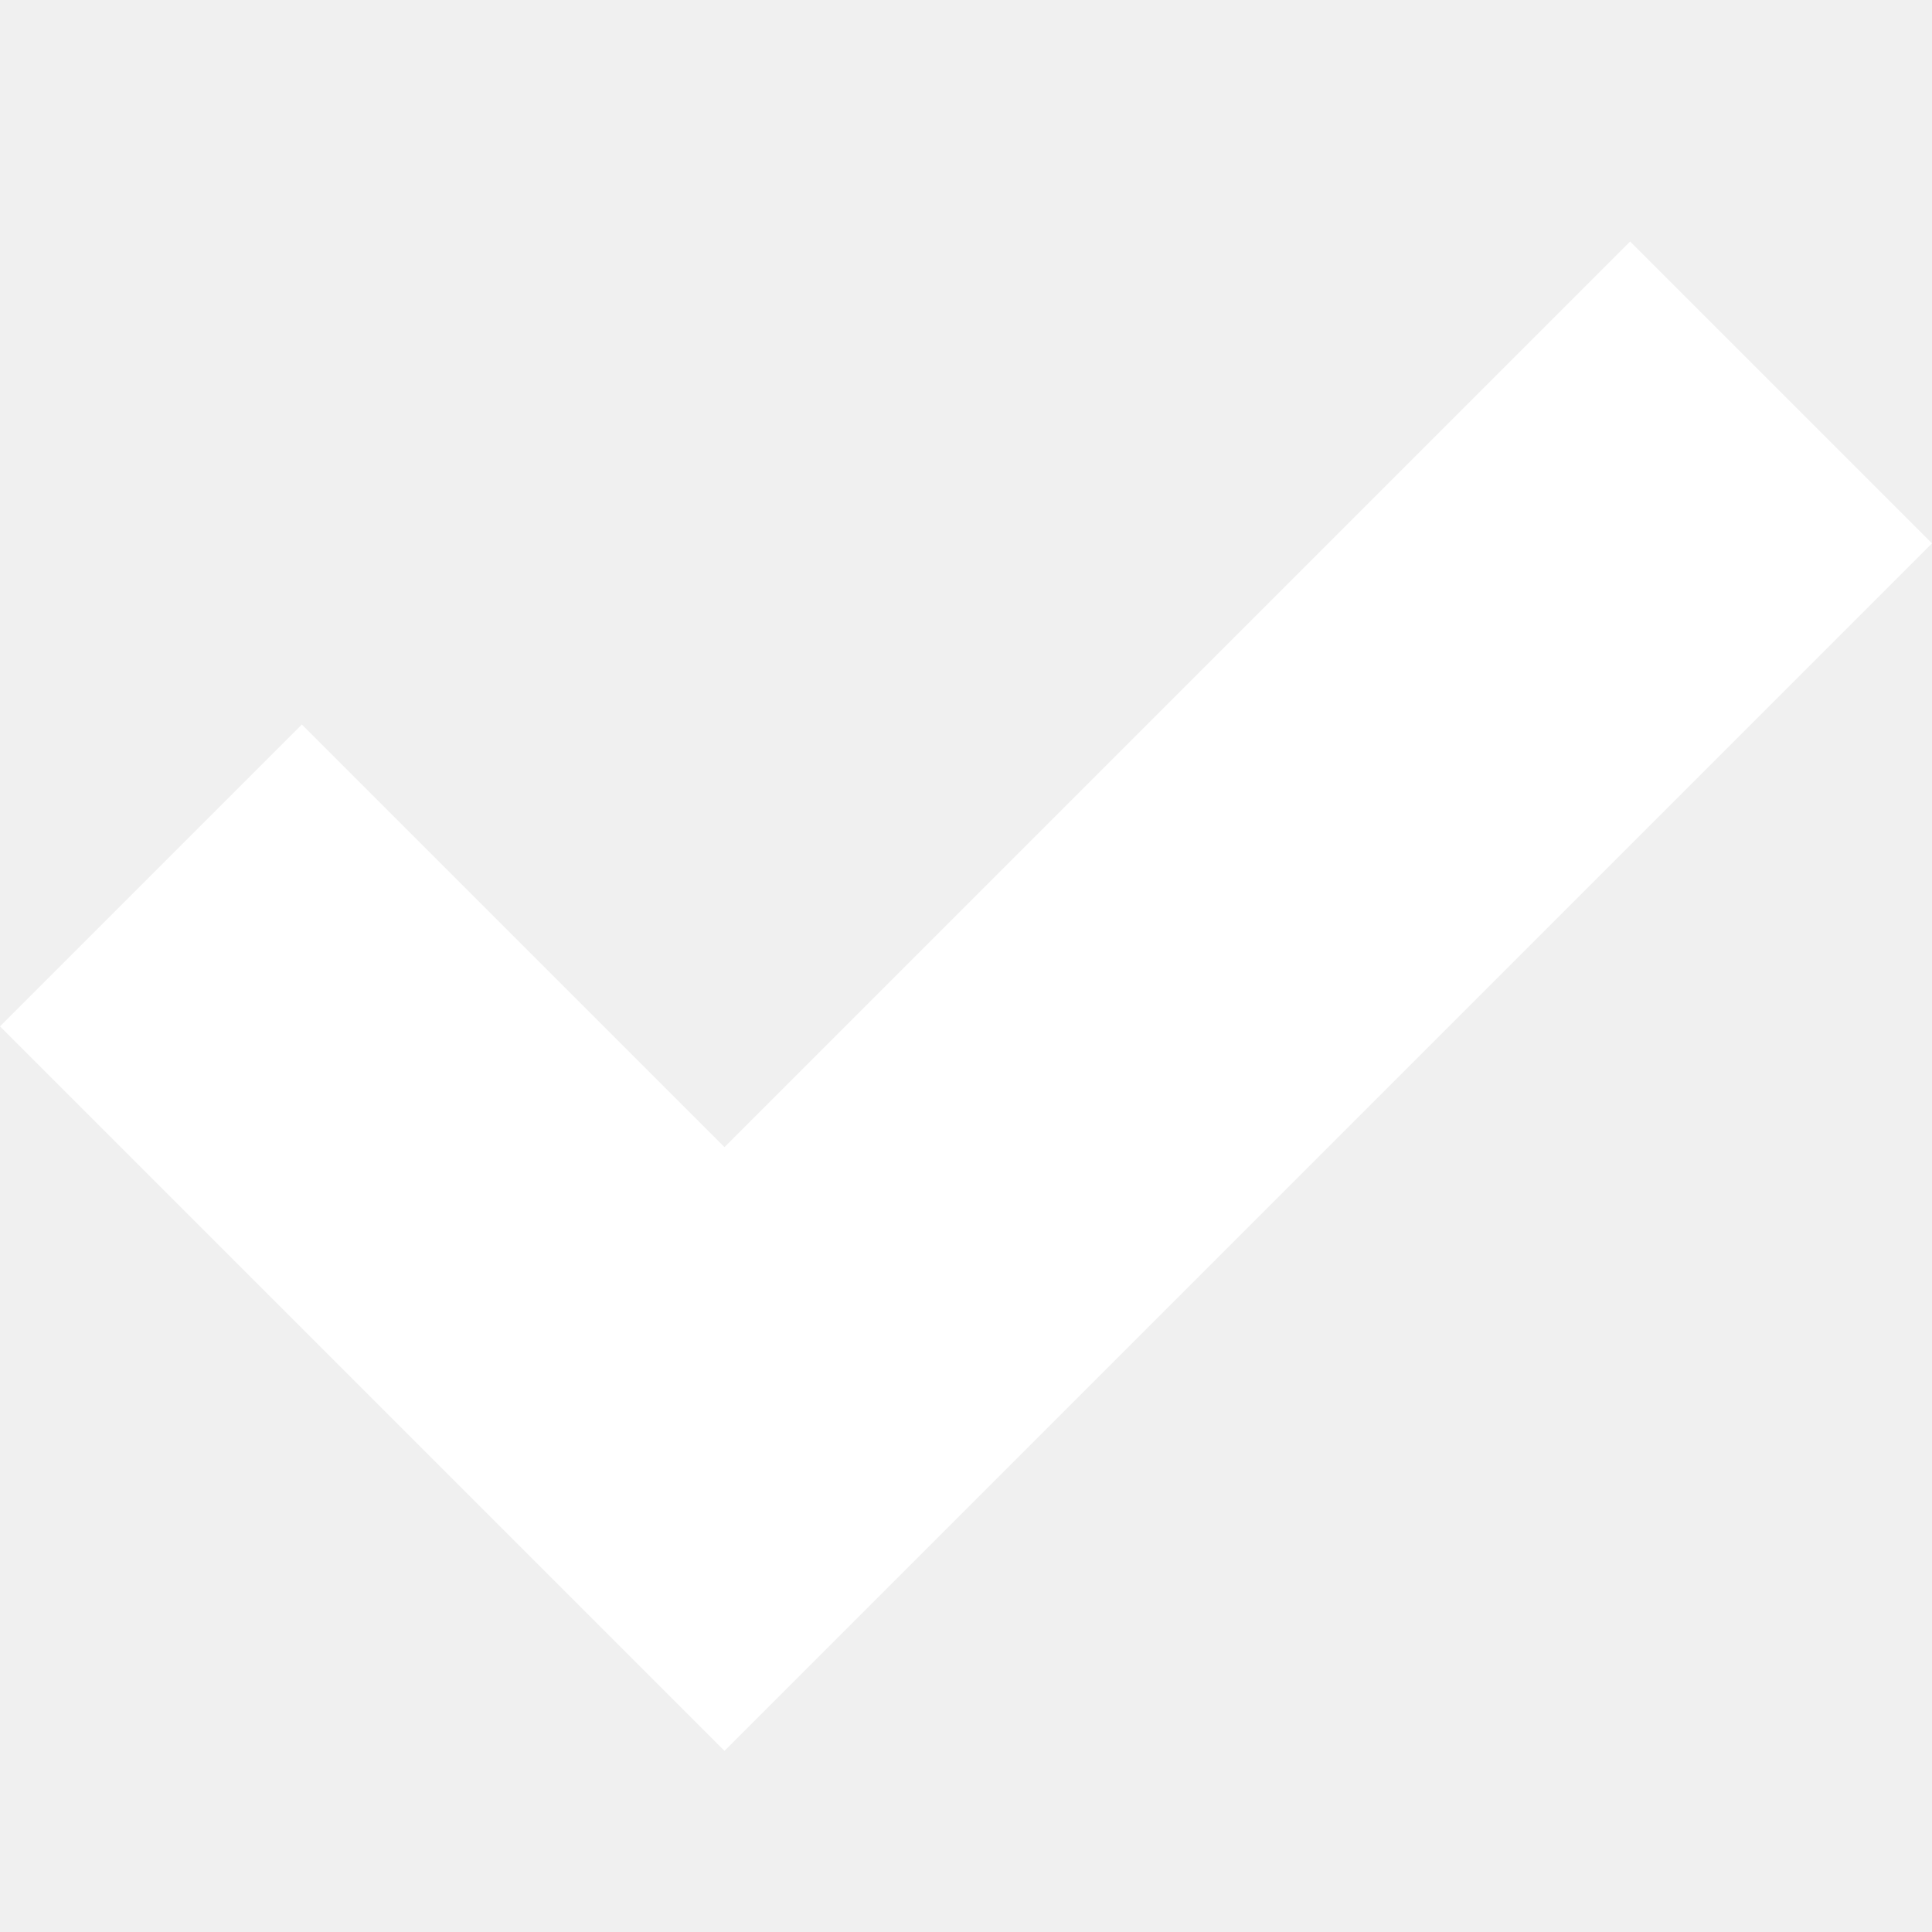
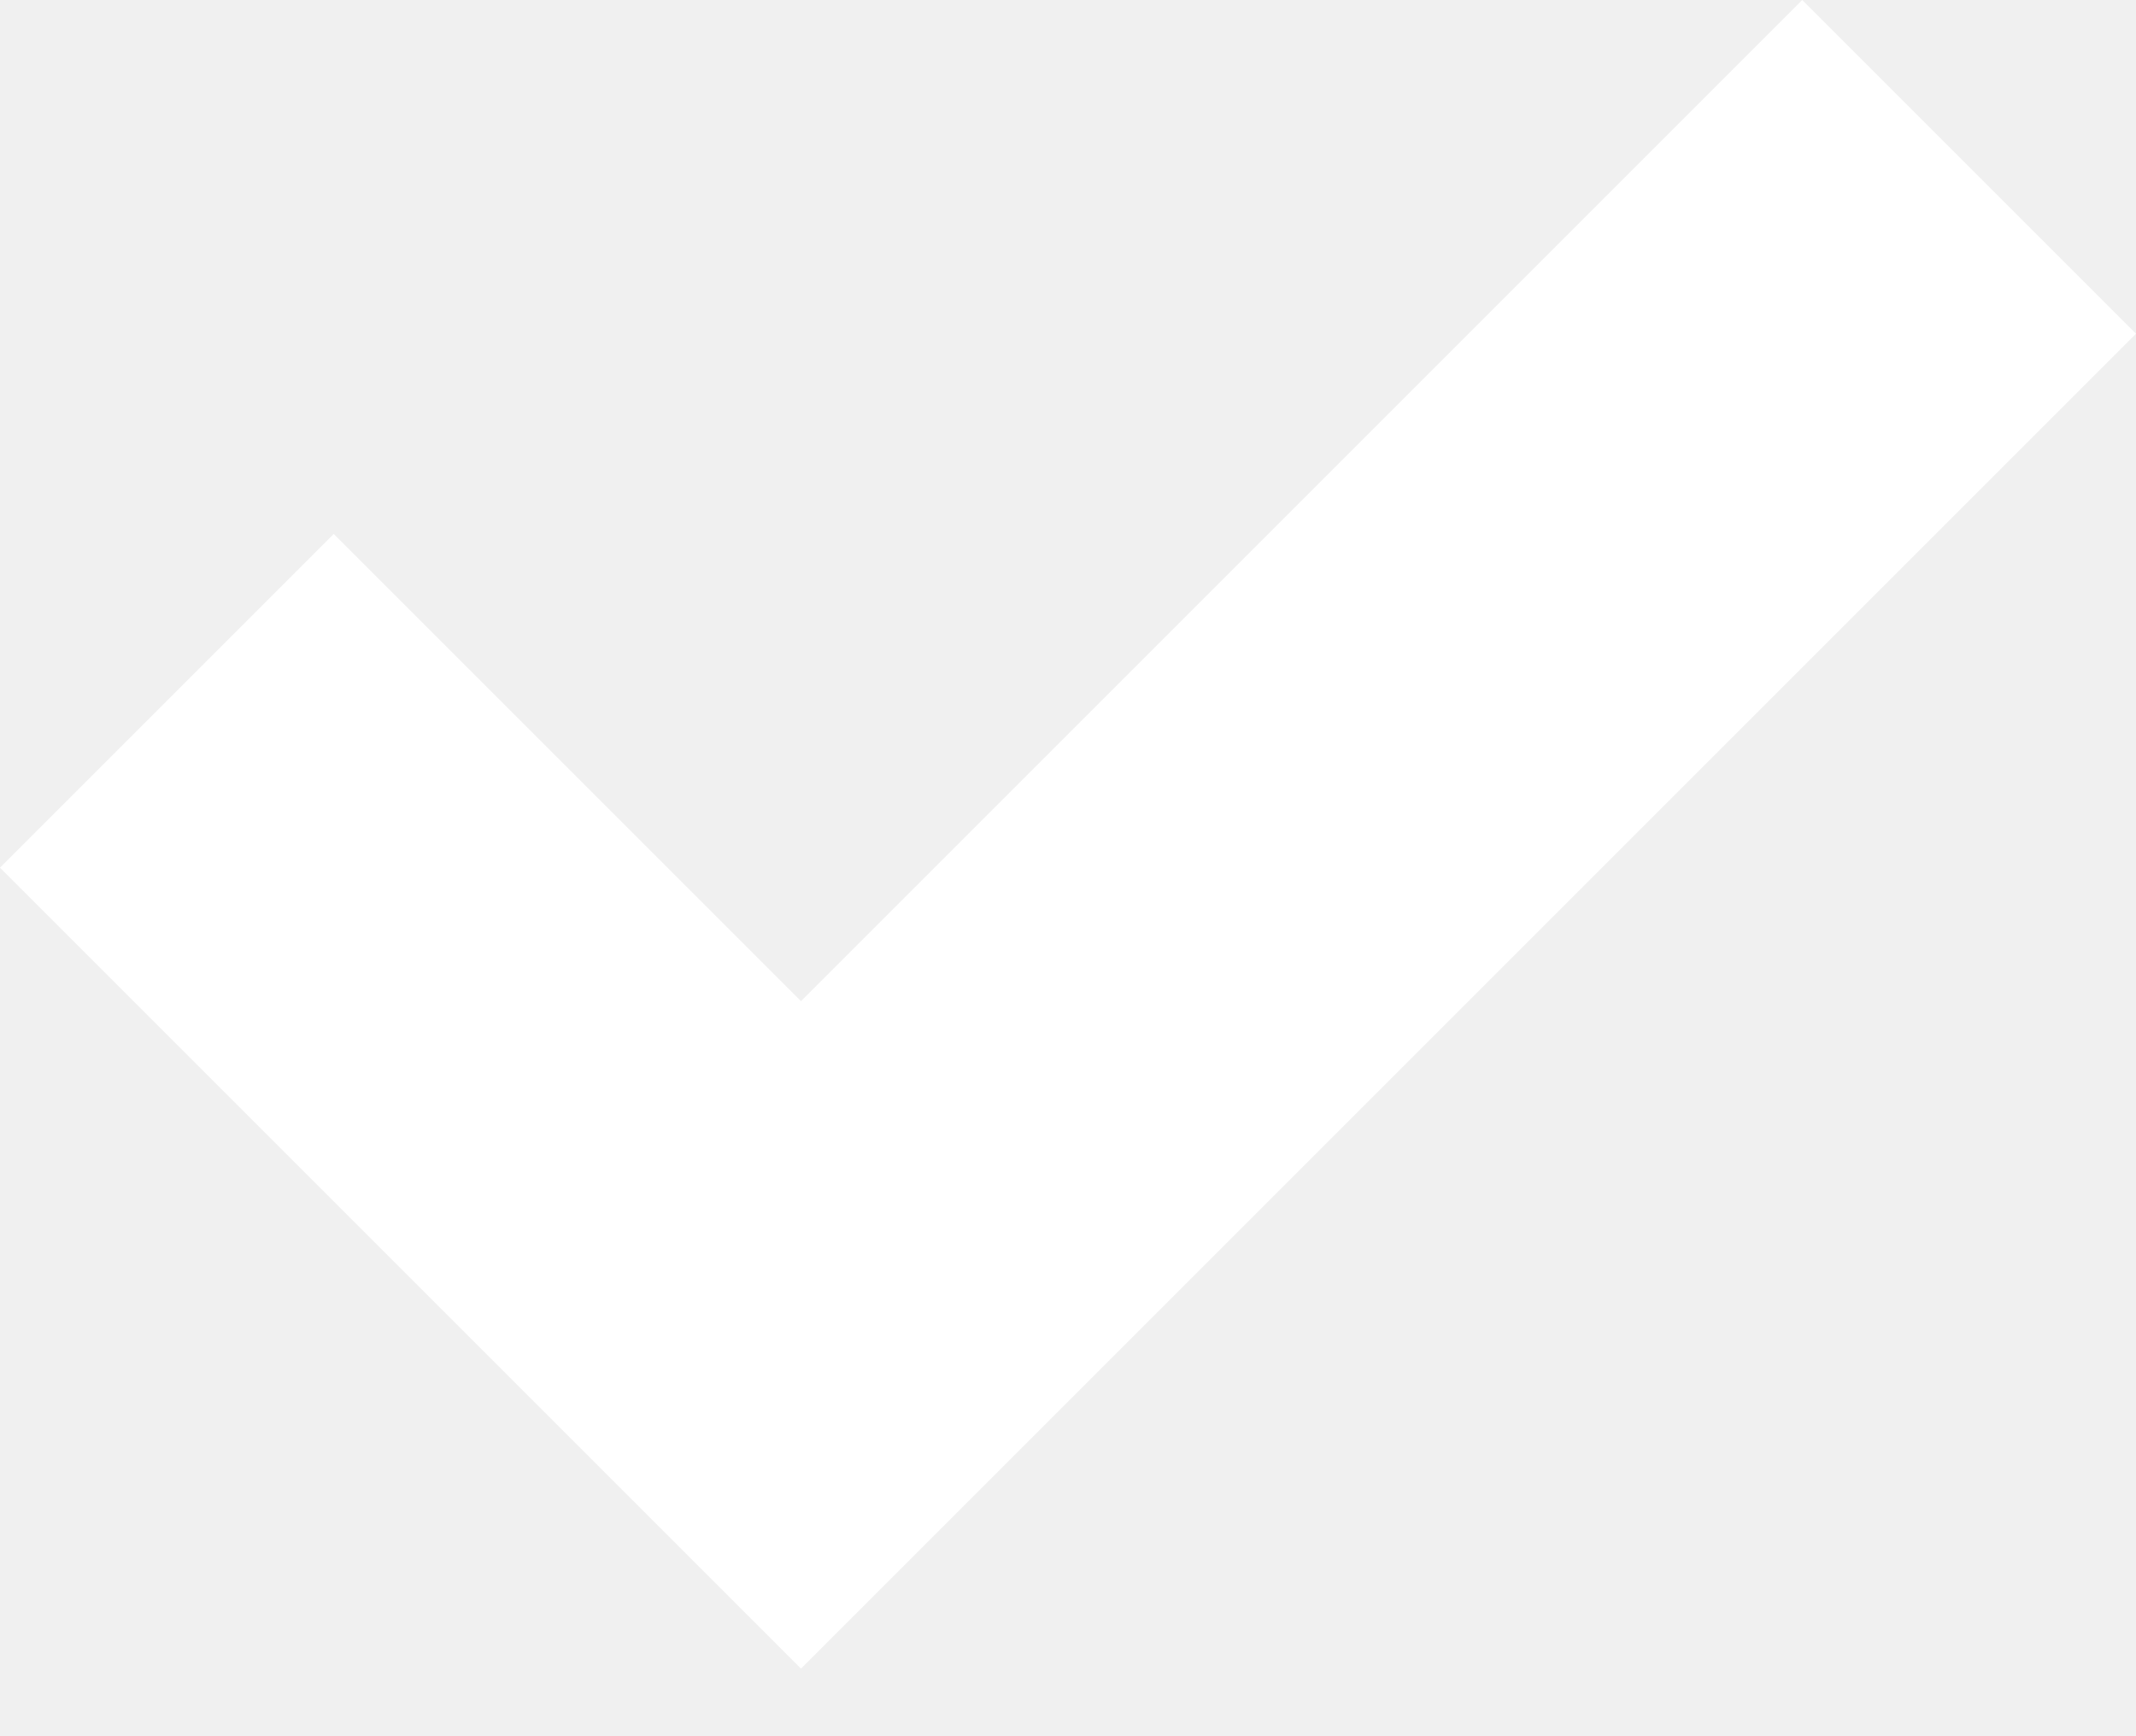
- <svg xmlns="http://www.w3.org/2000/svg" version="1.1" width="16" height="16" viewBox="0 0 16 16">
-   <g id="icomoon-ignore">
-     <line stroke-width="1" x1="" y1="" x2="" y2="" stroke="#449FDB" opacity="" />
-   </g>
-   <path d="M13.5 2l-7.5 7.5-3.5-3.5-2.5 2.5 6 6 10-10z" fill="#ffffff" />
+ <svg xmlns="http://www.w3.org/2000/svg" id="Icons.fw-checkmark" viewBox="0 0 16 13" style="background-color:#ffffff00" version="1.1" xml:space="preserve" x="0px" y="0px" width="16px" height="13px">
+   <path id="base" d="M 13.5 0 L 6 7.5 L 2.5 4 L 0 6.5 L 6 12.5 L 16 2.5 L 13.5 0 Z" fill="#ffffff" />
</svg>
